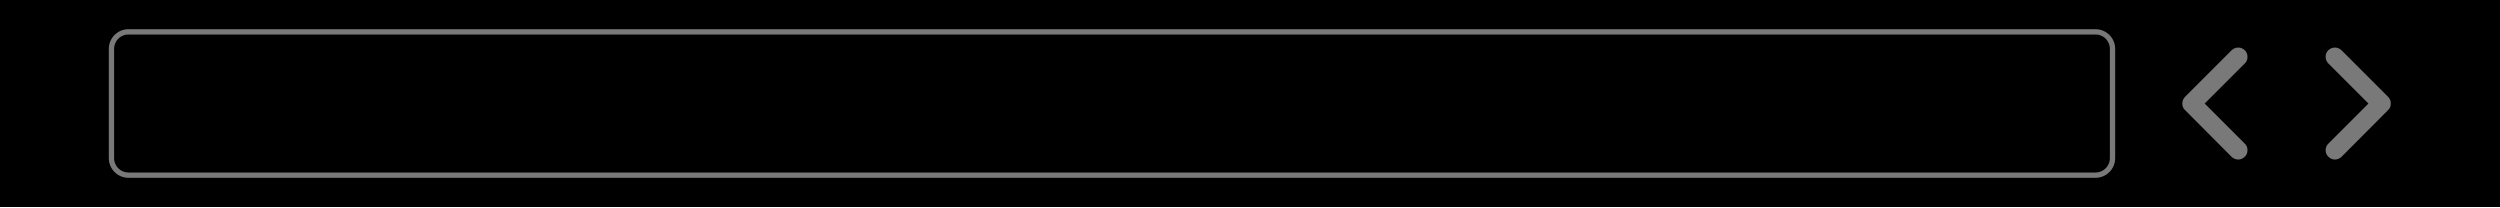
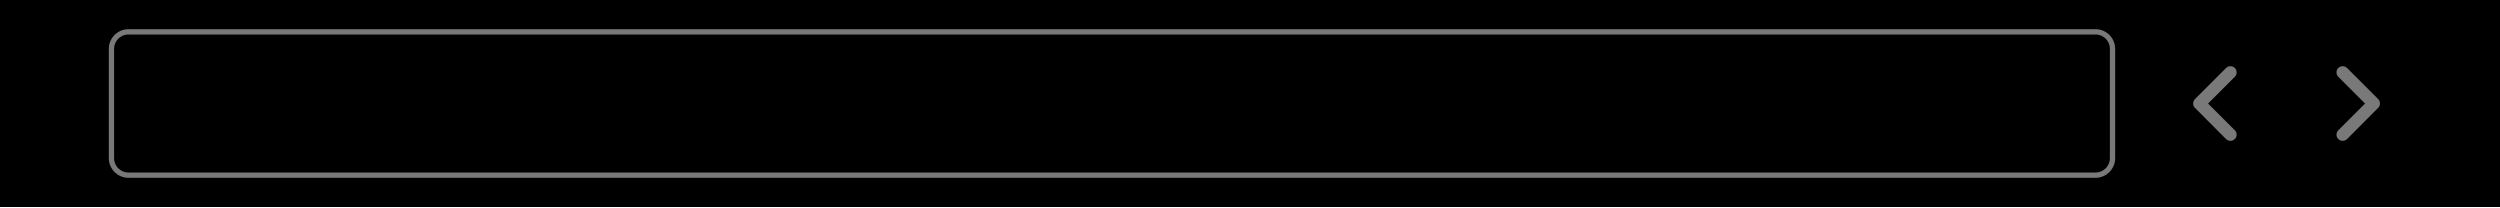
<svg xmlns="http://www.w3.org/2000/svg" width="100%" height="100%" viewBox="0 0 471 39" version="1.1" xml:space="preserve" style="fill-rule:evenodd;clip-rule:evenodd;stroke-linecap:round;stroke-linejoin:round;stroke-miterlimit:1.5;">
  <rect x="0" y="0" width="471" height="39" />
  <path d="M398,9.205C398,7.436 396.564,6 394.795,6L24.205,6C22.436,6 21,7.436 21,9.205L21,29.795C21,31.564 22.436,33 24.205,33L394.795,33C396.564,33 398,31.564 398,29.795L398,9.205Z" style="stroke:rgb(121,121,121);stroke-width:1px;" />
-   <g transform="matrix(1,0,0,1,1,15.4191)">
-     <g transform="matrix(36,0,0,36,406.621,17.2645)">
+   <g transform="matrix(1,0,0,1,4.22266,11.0245)">
+     <g transform="matrix(24,0,0,24,406.621,17.2645)">
      <path d="M0.425,-0.156C0.435,-0.147 0.439,-0.135 0.439,-0.122C0.439,-0.109 0.435,-0.097 0.425,-0.088C0.415,-0.078 0.404,-0.073 0.391,-0.073C0.377,-0.073 0.366,-0.078 0.356,-0.087L0.112,-0.332C0.102,-0.341 0.098,-0.353 0.098,-0.366C0.098,-0.38 0.103,-0.391 0.112,-0.401L0.356,-0.645C0.366,-0.654 0.377,-0.659 0.391,-0.659C0.404,-0.659 0.415,-0.654 0.425,-0.645C0.435,-0.635 0.439,-0.624 0.439,-0.61C0.439,-0.597 0.435,-0.585 0.425,-0.576L0.215,-0.366L0.425,-0.156Z" style="fill:rgb(121,121,121);fill-rule:nonzero;" />
    </g>
  </g>
-   <g transform="matrix(1,0,0,1,28,15.4191)">
-     <g transform="matrix(36,0,0,36,406.621,17.2645)">
+   <g transform="matrix(1,0,0,1,31.2227,11.0245)">
+     <g transform="matrix(24,0,0,24,406.621,17.2645)">
      <path d="M0.322,-0.366L0.112,-0.576C0.103,-0.585 0.098,-0.597 0.098,-0.61C0.098,-0.624 0.102,-0.635 0.112,-0.645C0.122,-0.654 0.133,-0.659 0.146,-0.659C0.16,-0.659 0.171,-0.654 0.181,-0.645L0.425,-0.401C0.435,-0.391 0.439,-0.38 0.439,-0.366C0.439,-0.353 0.435,-0.341 0.425,-0.332L0.181,-0.087C0.171,-0.078 0.16,-0.073 0.146,-0.073C0.133,-0.073 0.122,-0.078 0.112,-0.088C0.102,-0.097 0.098,-0.109 0.098,-0.122C0.098,-0.135 0.103,-0.147 0.112,-0.156L0.322,-0.366Z" style="fill:rgb(121,121,121);fill-rule:nonzero;" />
    </g>
  </g>
</svg>
